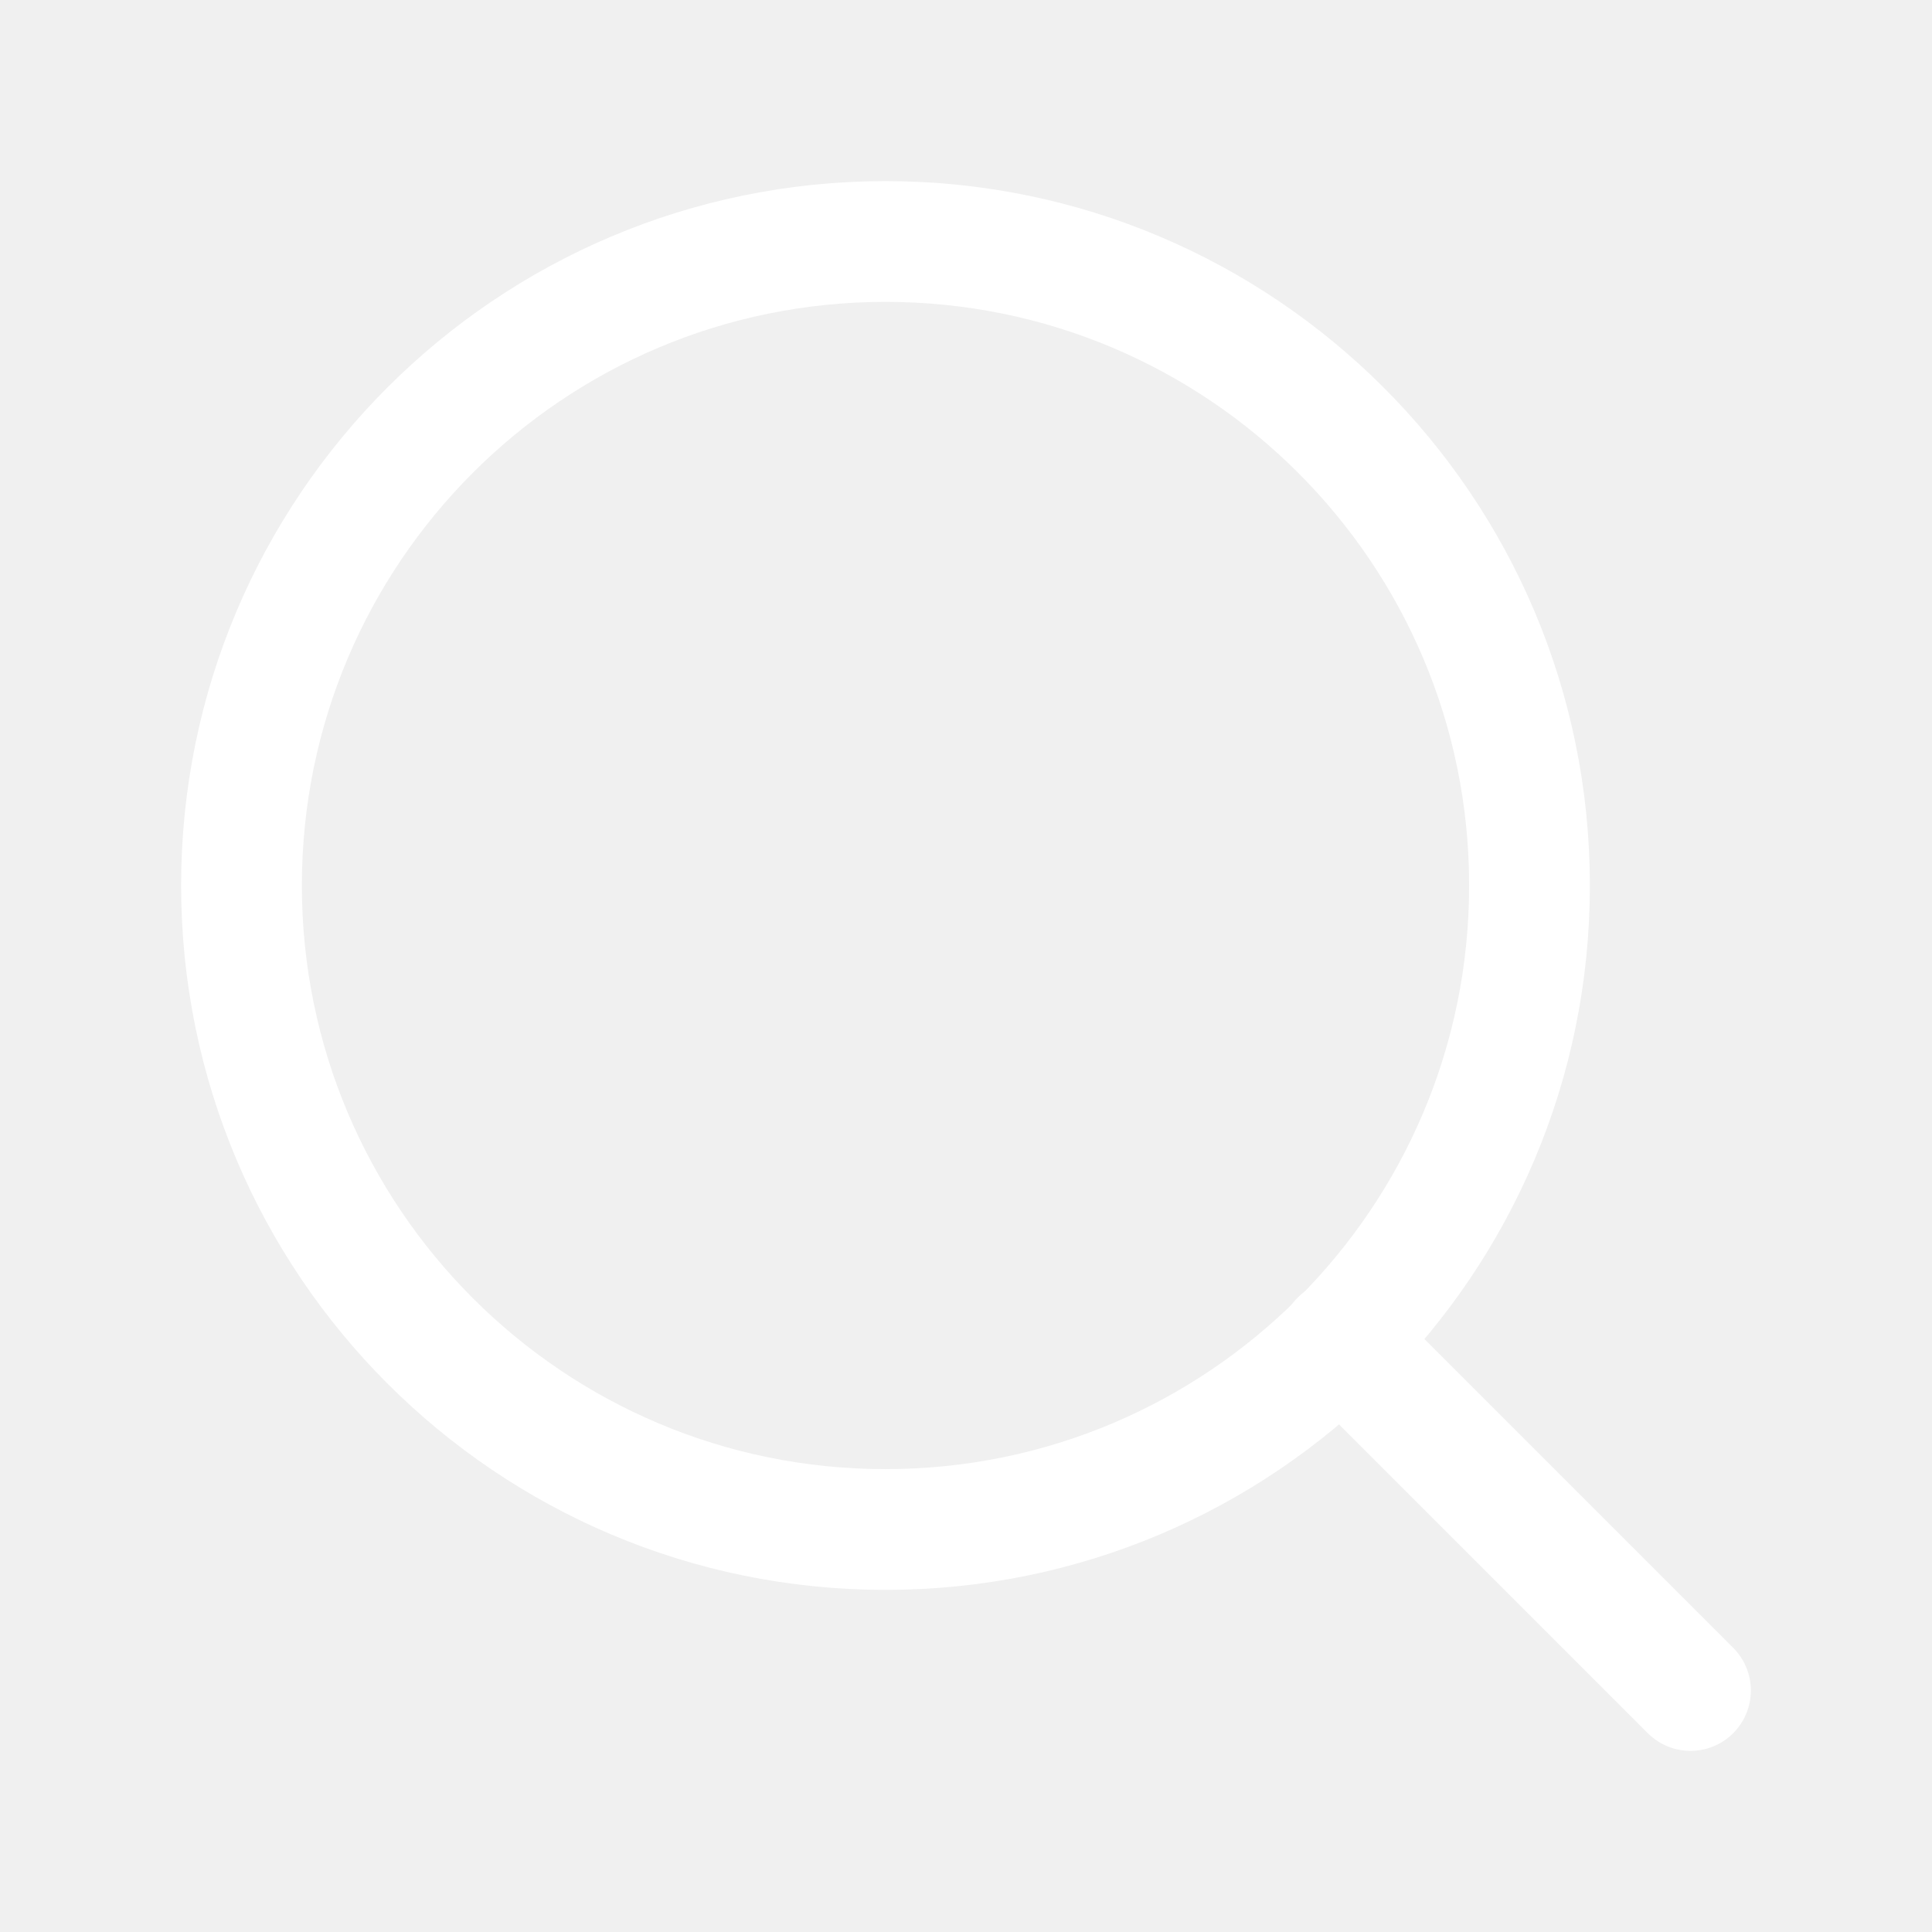
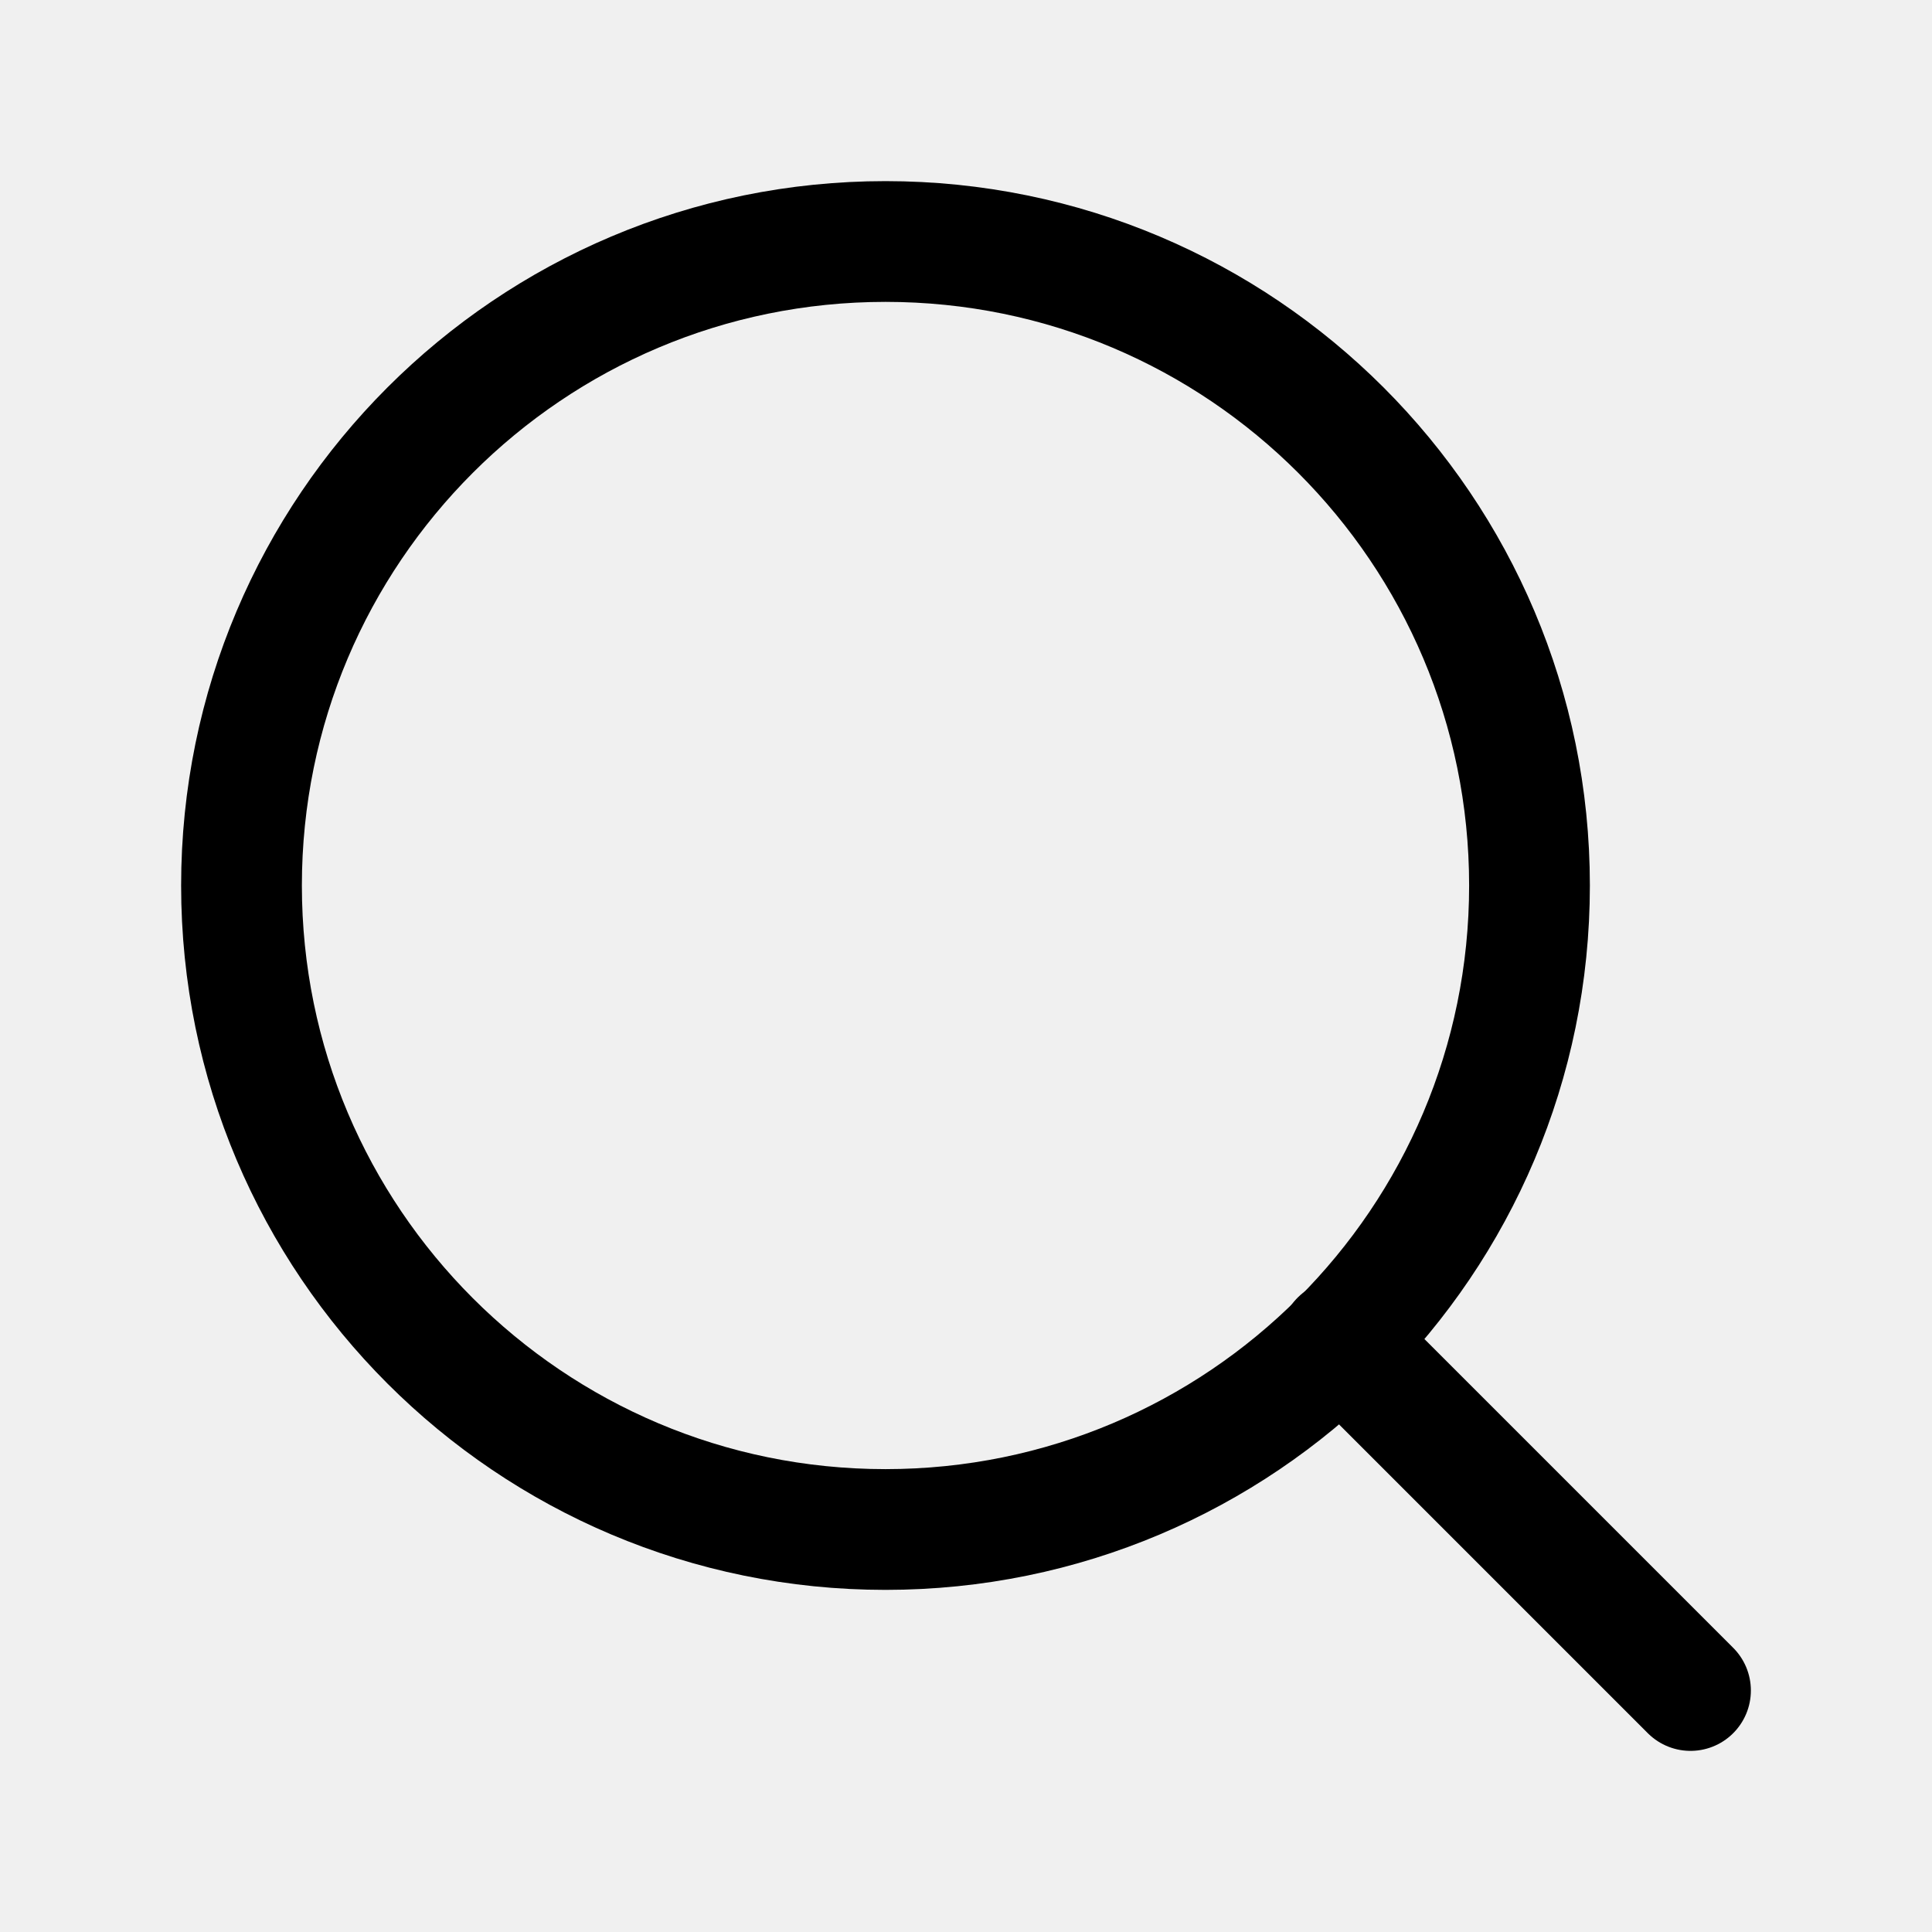
<svg xmlns="http://www.w3.org/2000/svg" width="24" height="24" viewBox="0 0 24 24" fill="none">
-   <path d="M11 19C15.418 19 19 15.418 19 11C19 6.582 15.418 3 11 3C6.582 3 3 6.582 3 11C3 15.418 6.582 19 11 19Z" stroke="white" stroke-width="1.5" stroke-linecap="round" stroke-linejoin="round" />
-   <path d="M21 21L16.65 16.65" stroke="white" stroke-width="1.5" stroke-linecap="round" stroke-linejoin="round" />
+   <path d="M11 19C15.418 19 19 15.418 19 11C19 6.582 15.418 3 11 3C6.582 3 3 6.582 3 11C3 15.418 6.582 19 11 19Z" stroke="currentColor" stroke-width="1.5" stroke-linecap="round" stroke-linejoin="round" />
+   <path d="M21 21L16.65 16.65" stroke="currentColor" stroke-width="1.5" stroke-linecap="round" stroke-linejoin="round" />
</svg>
